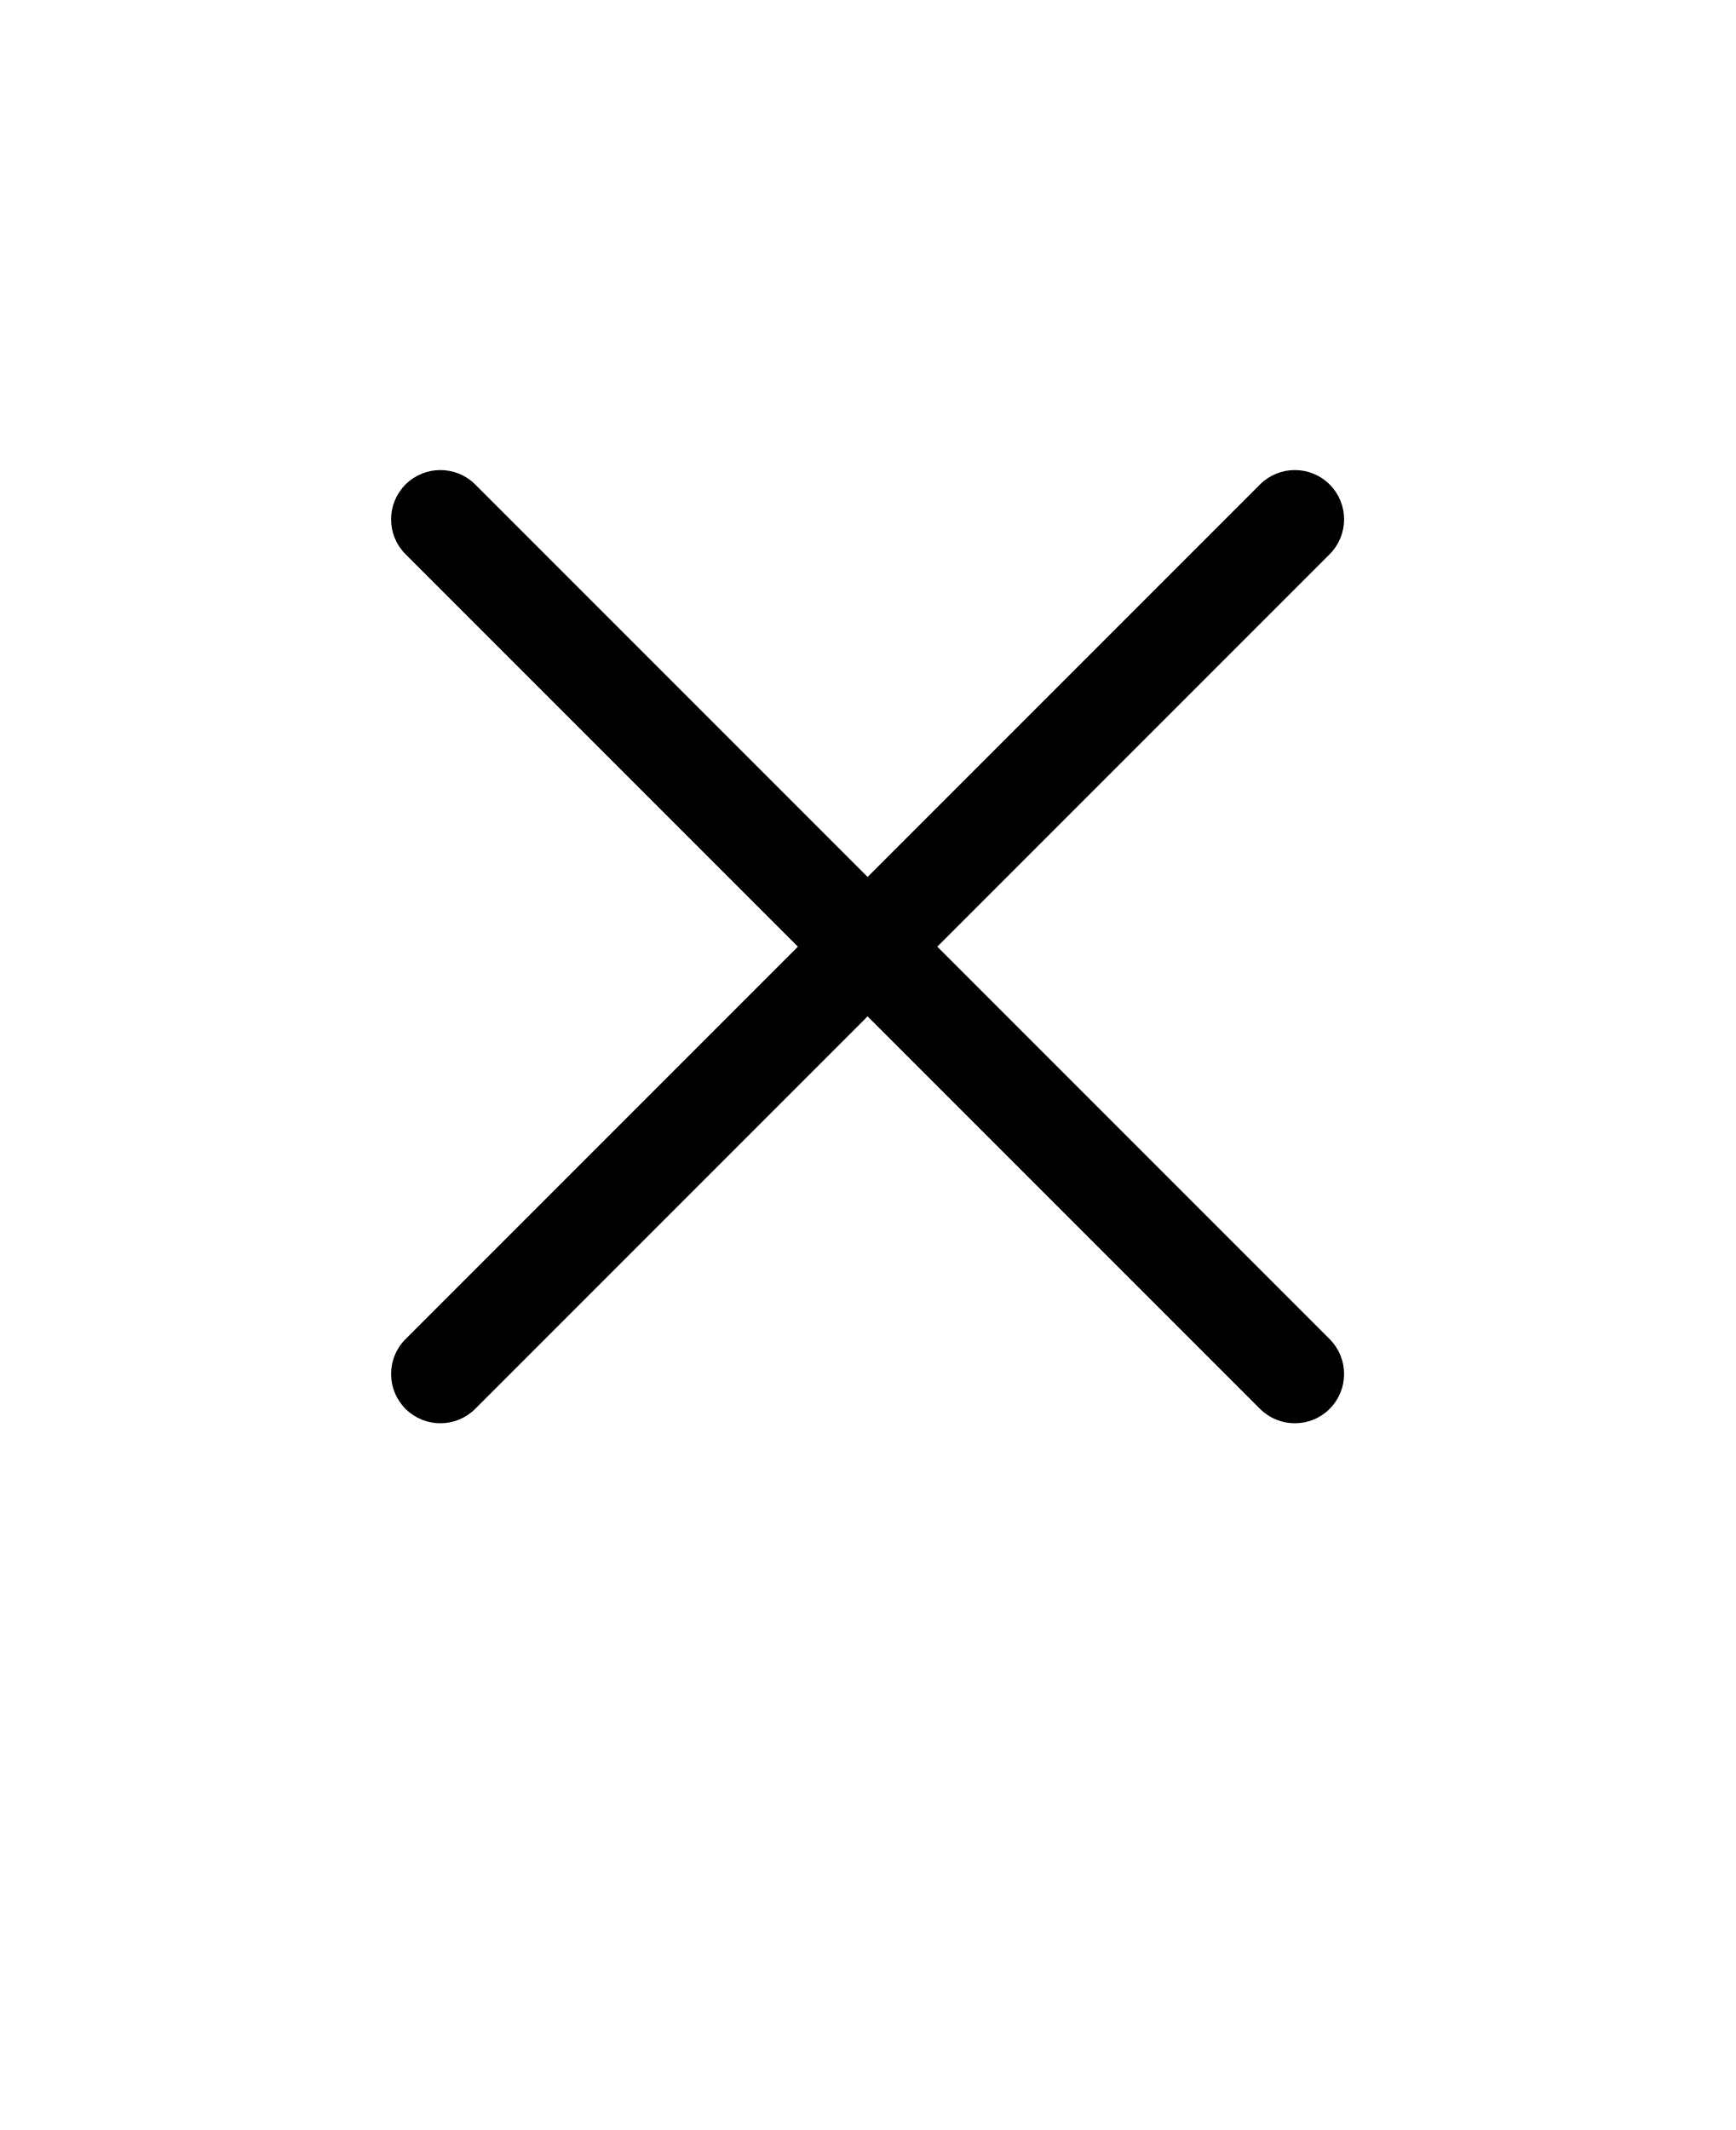
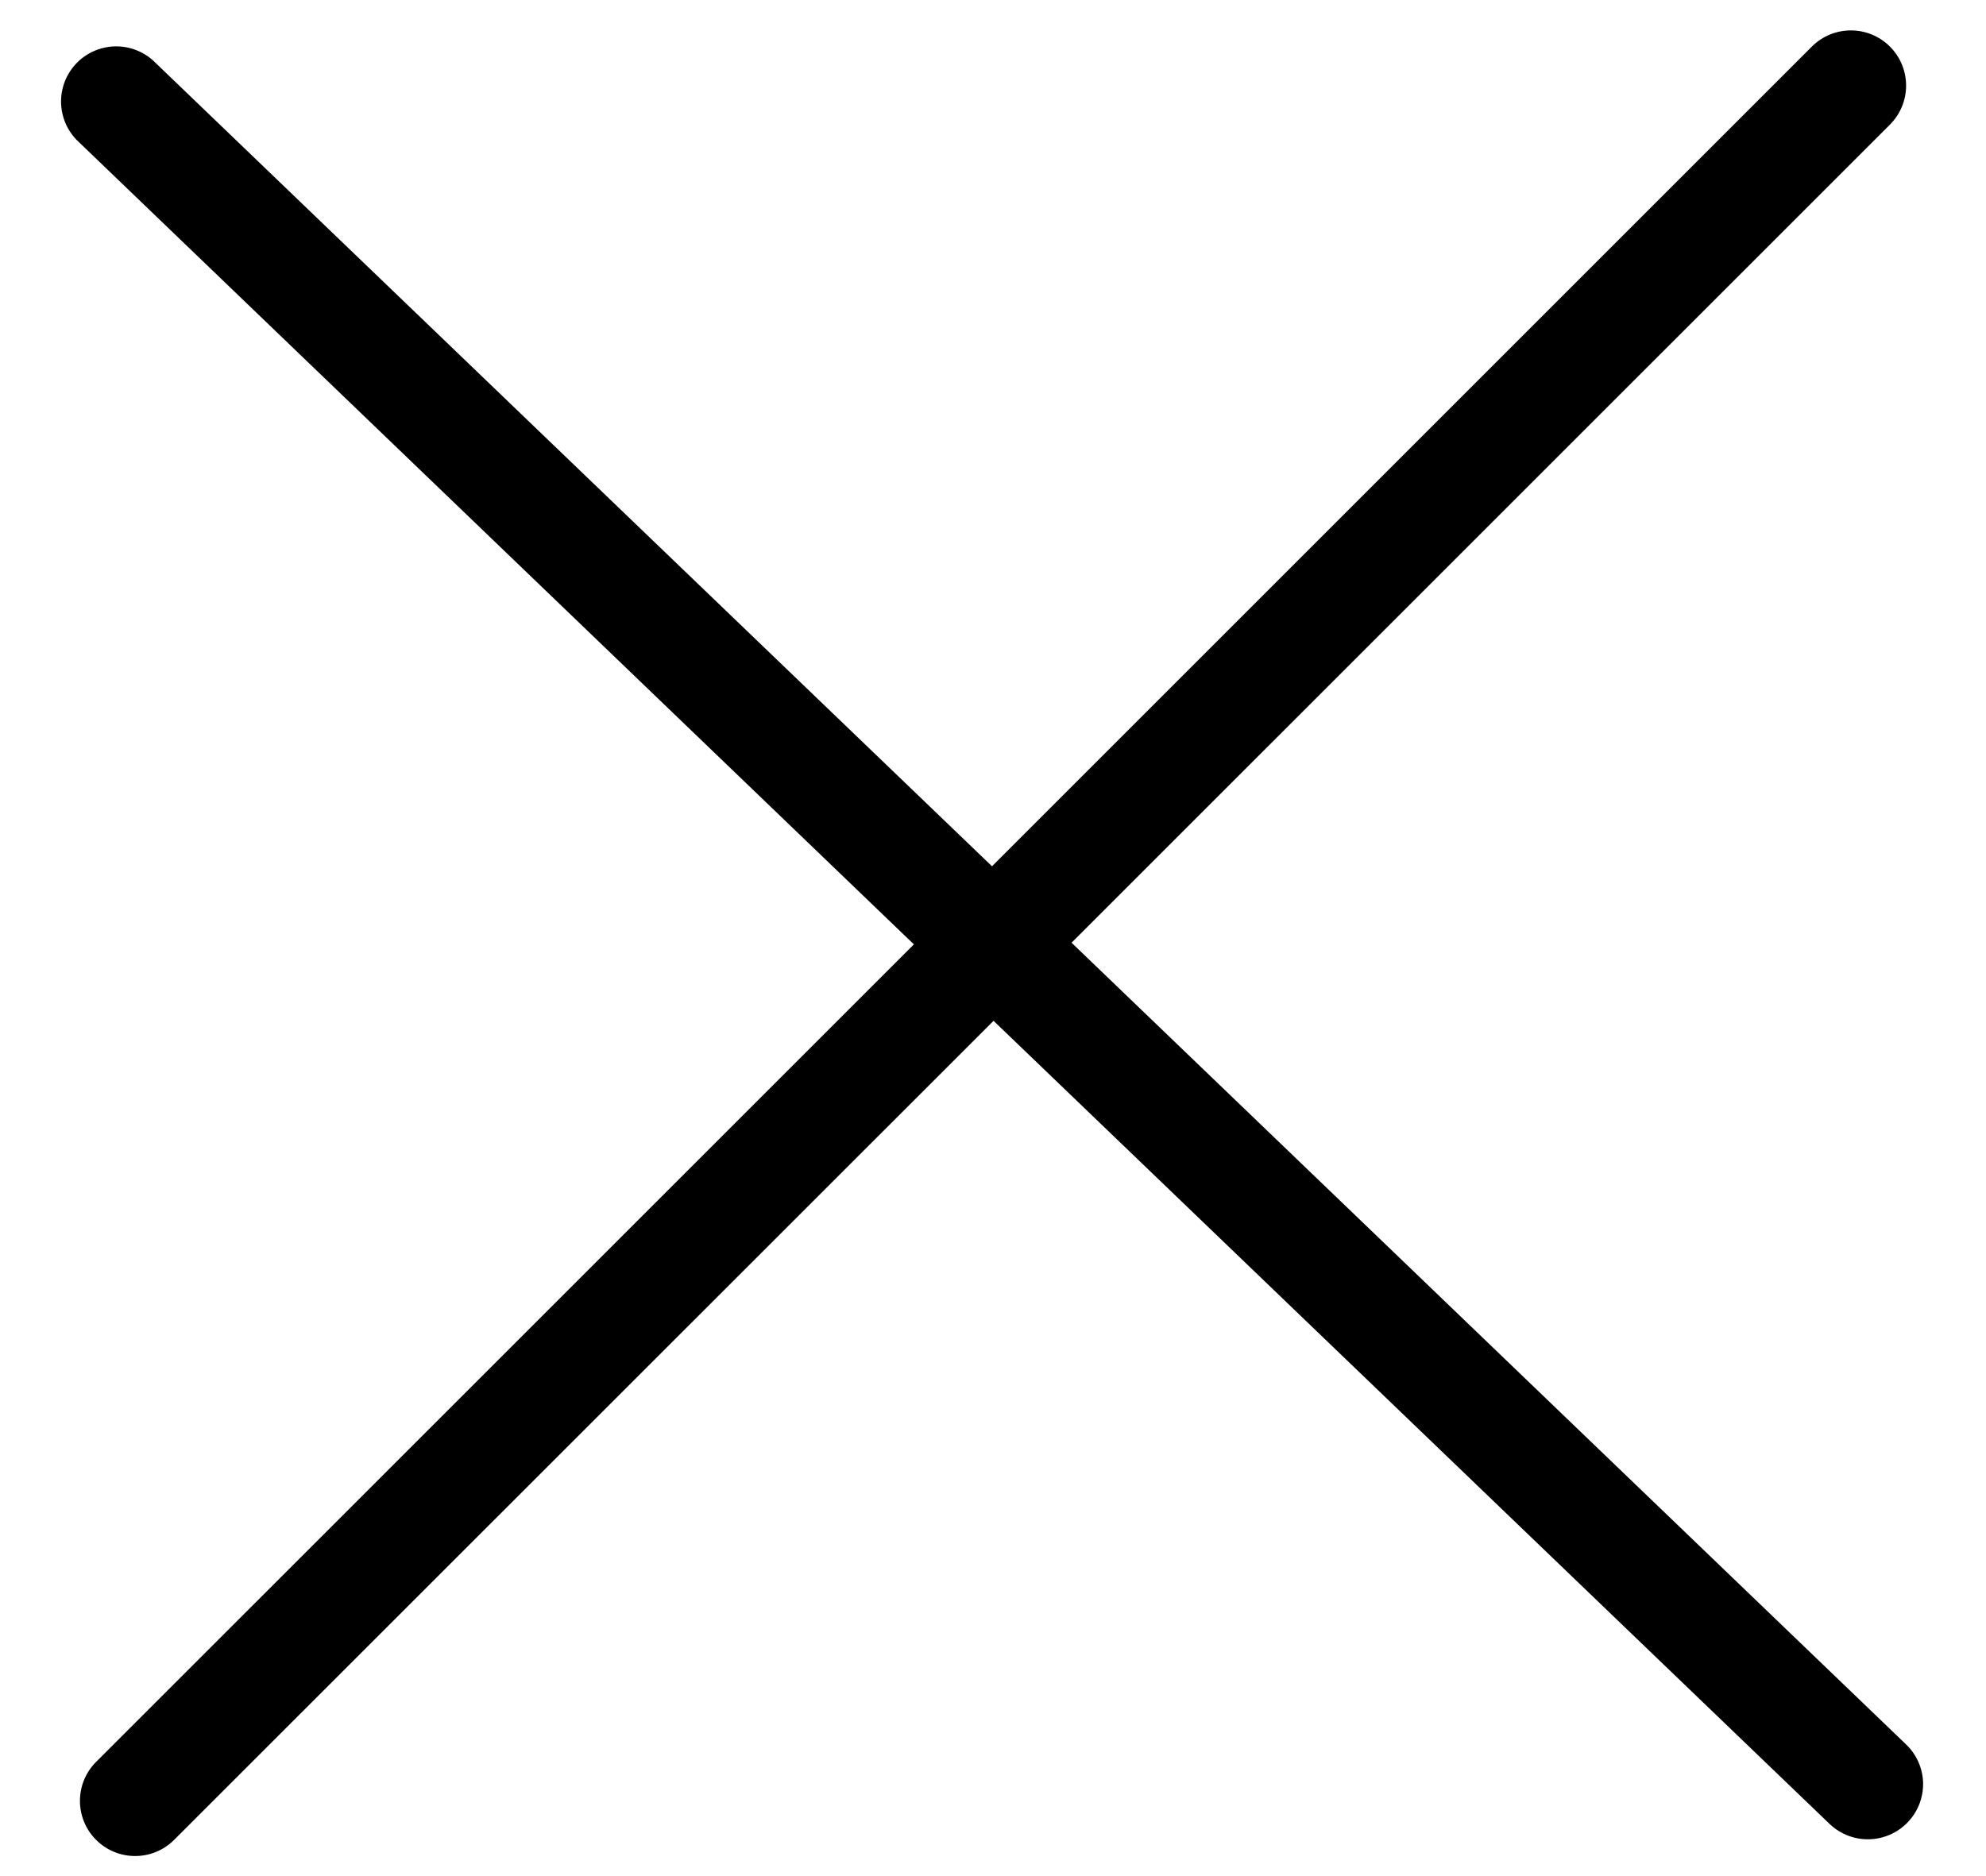
- <svg xmlns="http://www.w3.org/2000/svg" version="1.1" viewBox="-5.0 -10.0 110.0 135.0" class="icon-close">
-   <path d="m20.707 20.707c1.219-1.219 3.199-1.219 4.418 0l24.875 24.875 24.875-24.875c1.219-1.219 3.199-1.219 4.418 0s1.219 3.199 0 4.418l-24.875 24.875 24.875 24.875c1.219 1.219 1.219 3.199 0 4.418s-3.199 1.219-4.418 0l-24.875-24.875-24.875 24.875c-1.219 1.219-3.199 1.219-4.418 0s-1.219-3.199 0-4.418l24.875-24.875-24.875-24.875c-1.219-1.219-1.219-3.199 0-4.418z" fill-rule="evenodd" />
+ <svg xmlns="http://www.w3.org/2000/svg" fill="none" class="icon icon-close" viewBox="0 0 18 17">
+   <path fill="currentColor" d="M.865 15.978a.5.5 0 0 0 .707.707l7.433-7.431 7.579 7.282a.501.501 0 0 0 .846-.37.5.5 0 0 0-.153-.351L9.712 8.546l7.417-7.416a.5.5 0 1 0-.707-.708L8.991 7.853 1.413.573a.5.5 0 1 0-.693.72l7.563 7.268z" />
</svg>
